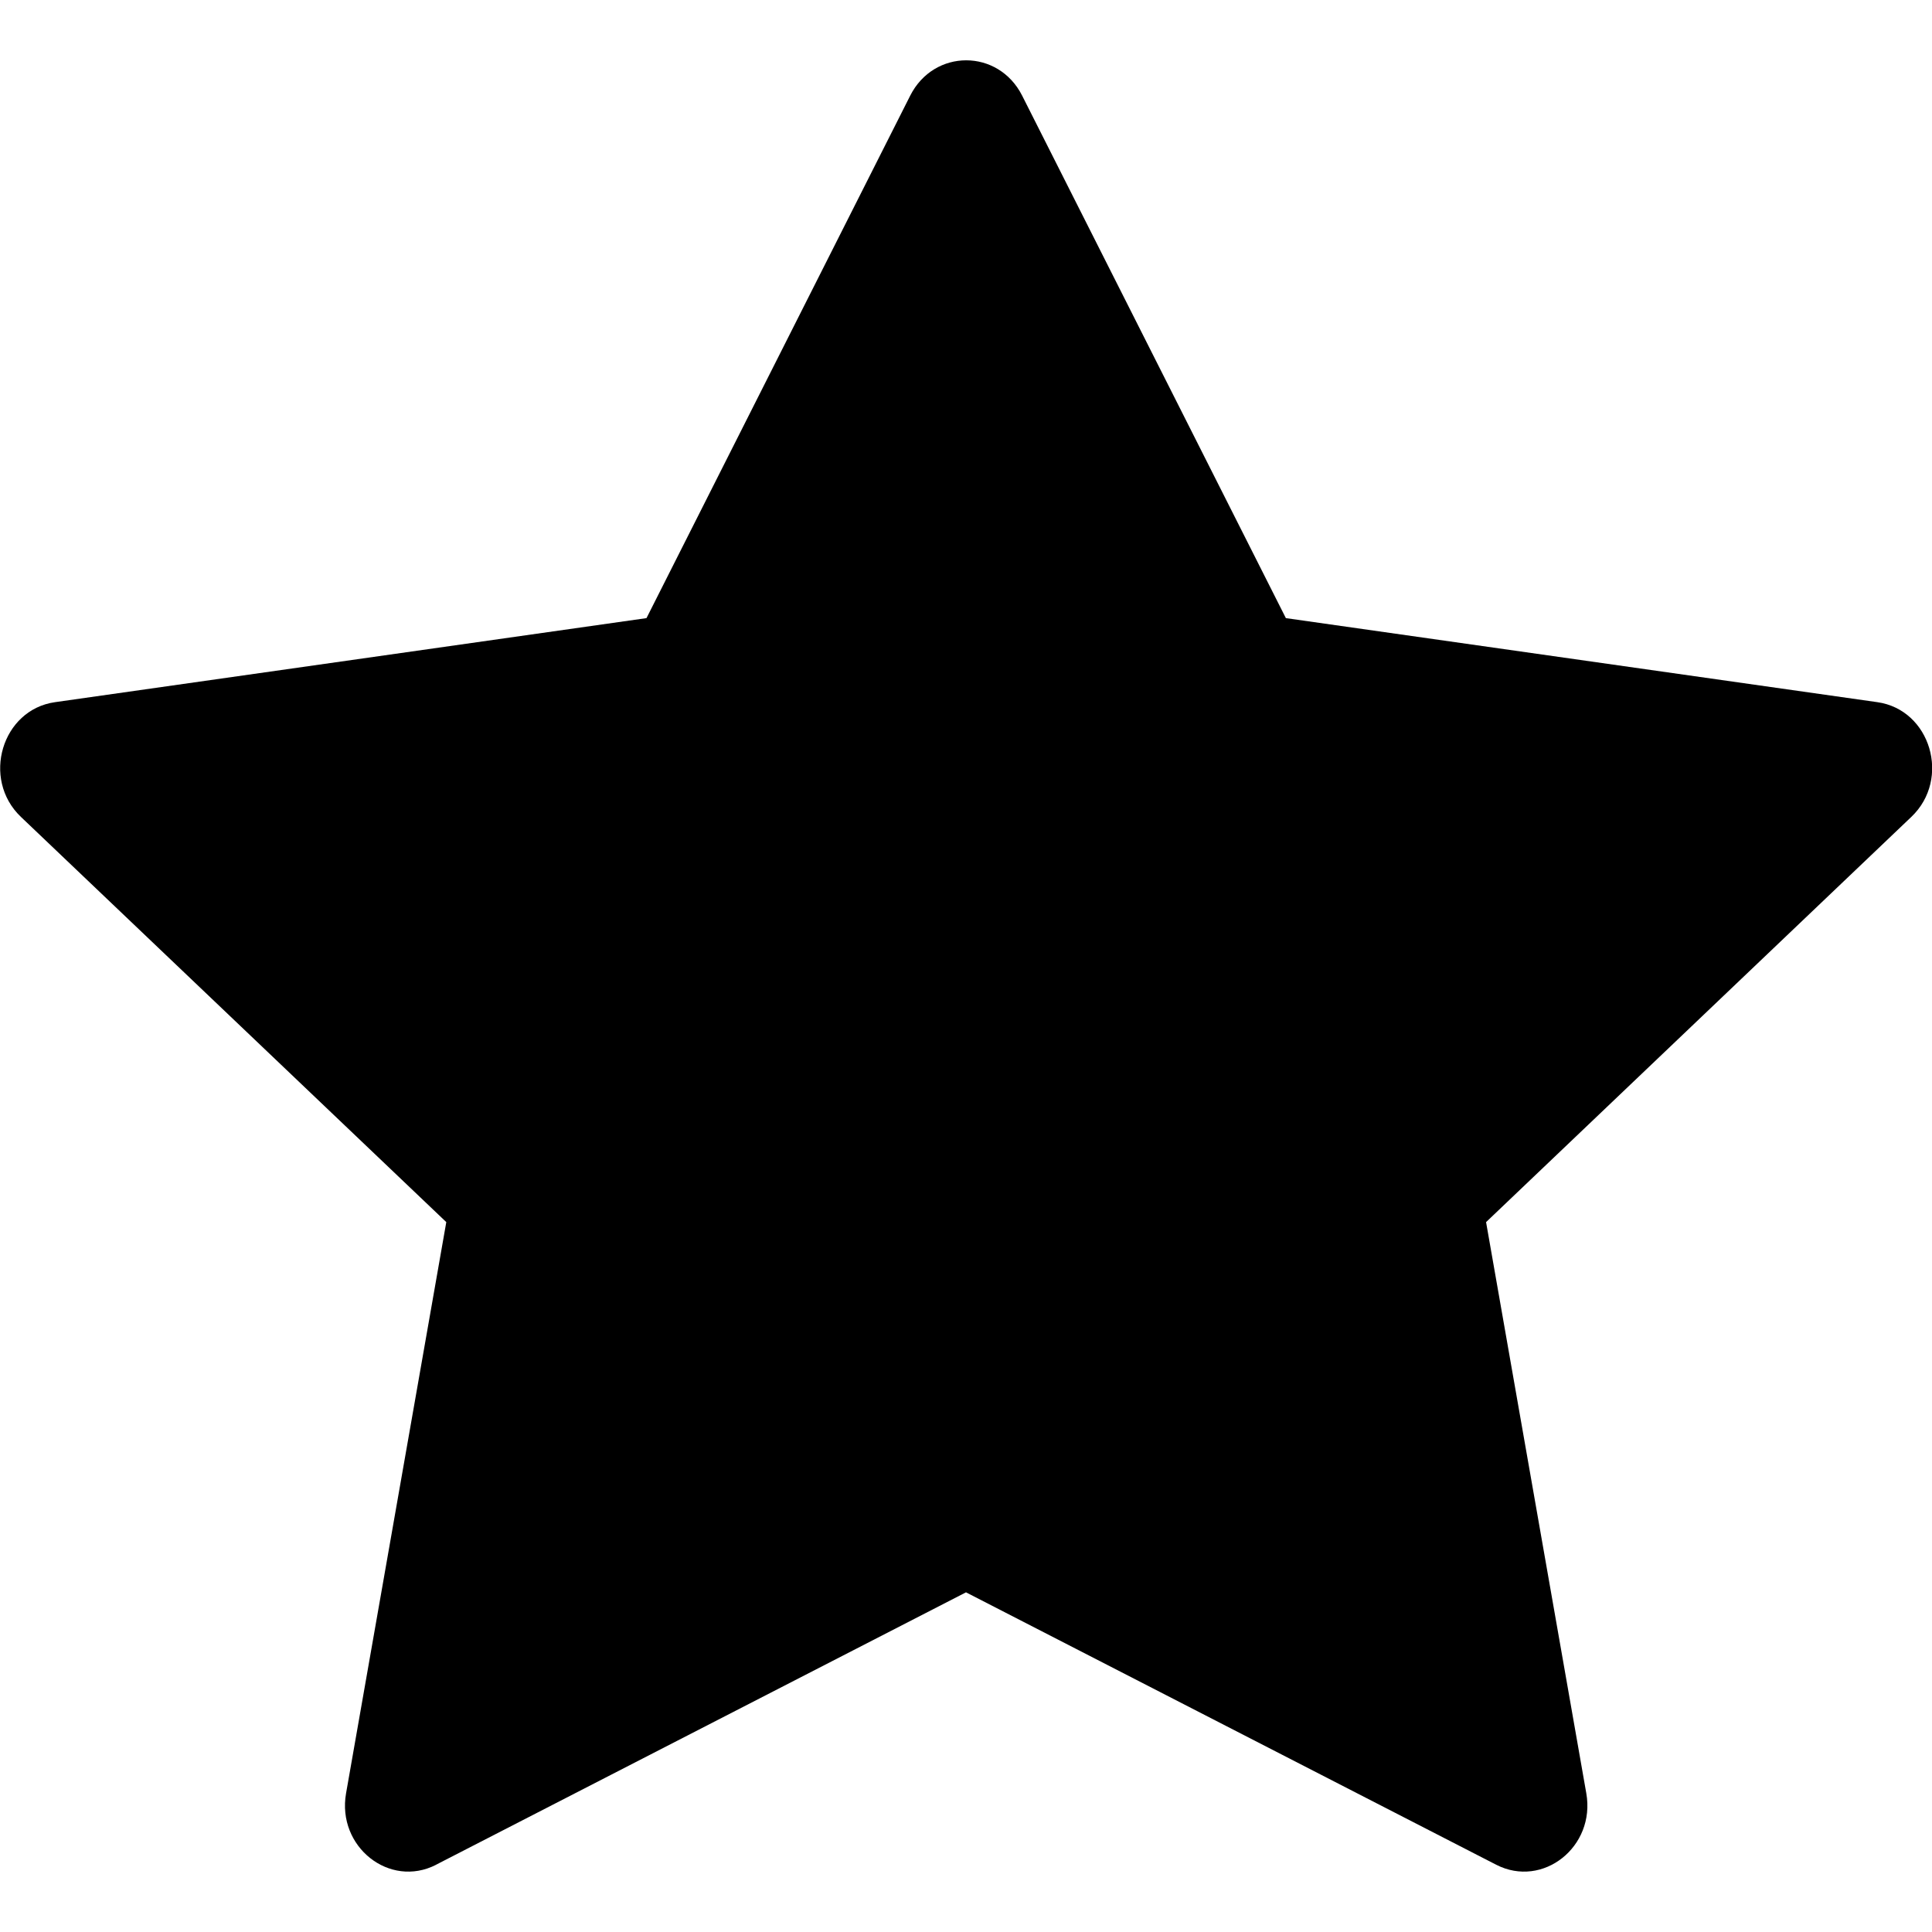
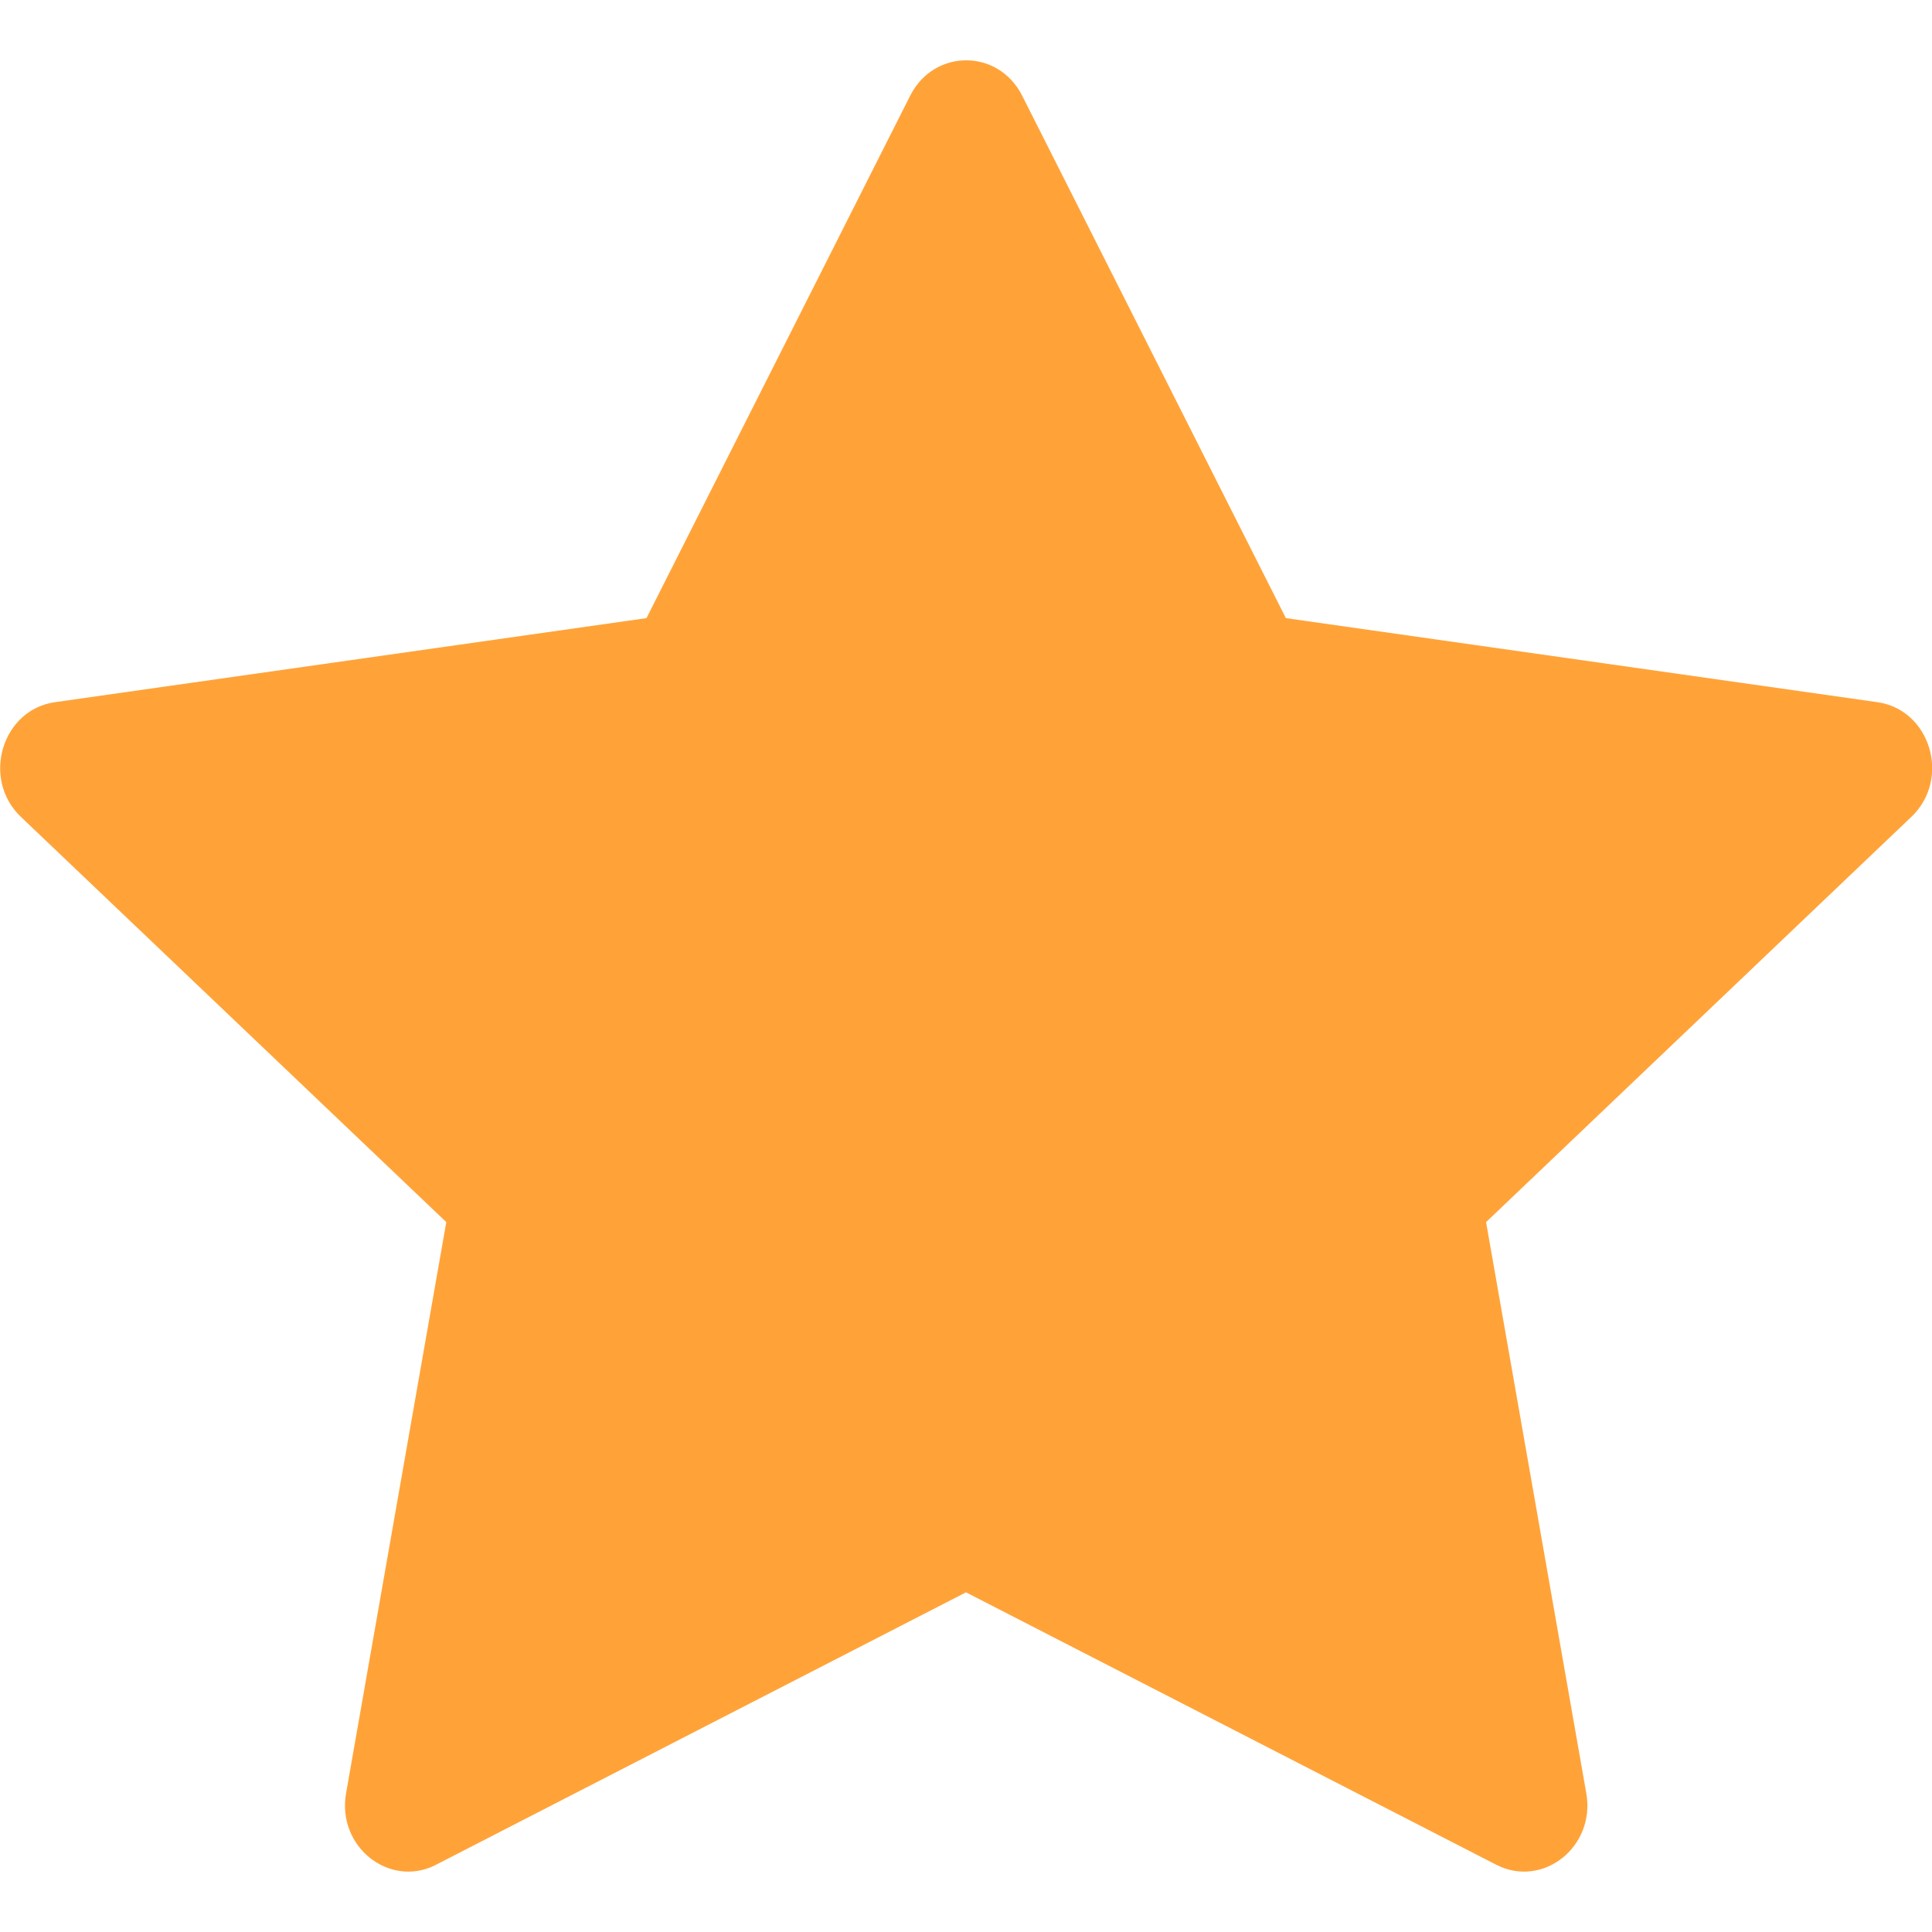
- <svg xmlns="http://www.w3.org/2000/svg" width="16" height="16" fill="currentColor" class="bi bi-star-fill" viewBox="0 0 16 16">
+ <svg xmlns="http://www.w3.org/2000/svg" width="16" height="16" fill="rgb(255, 163, 57)" class="bi bi-star-fill" viewBox="0 0 16 16">
  <path d="M3.612 15.443c-.386.198-.824-.149-.746-.592l.83-4.73L.173 6.765c-.329-.314-.158-.888.283-.95l4.898-.696L7.538.792c.197-.39.73-.39.927 0l2.184 4.327 4.898.696c.441.062.612.636.282.95l-3.522 3.356.83 4.73c.078.443-.36.79-.746.592L8 13.187l-4.389 2.256z" />
</svg>
